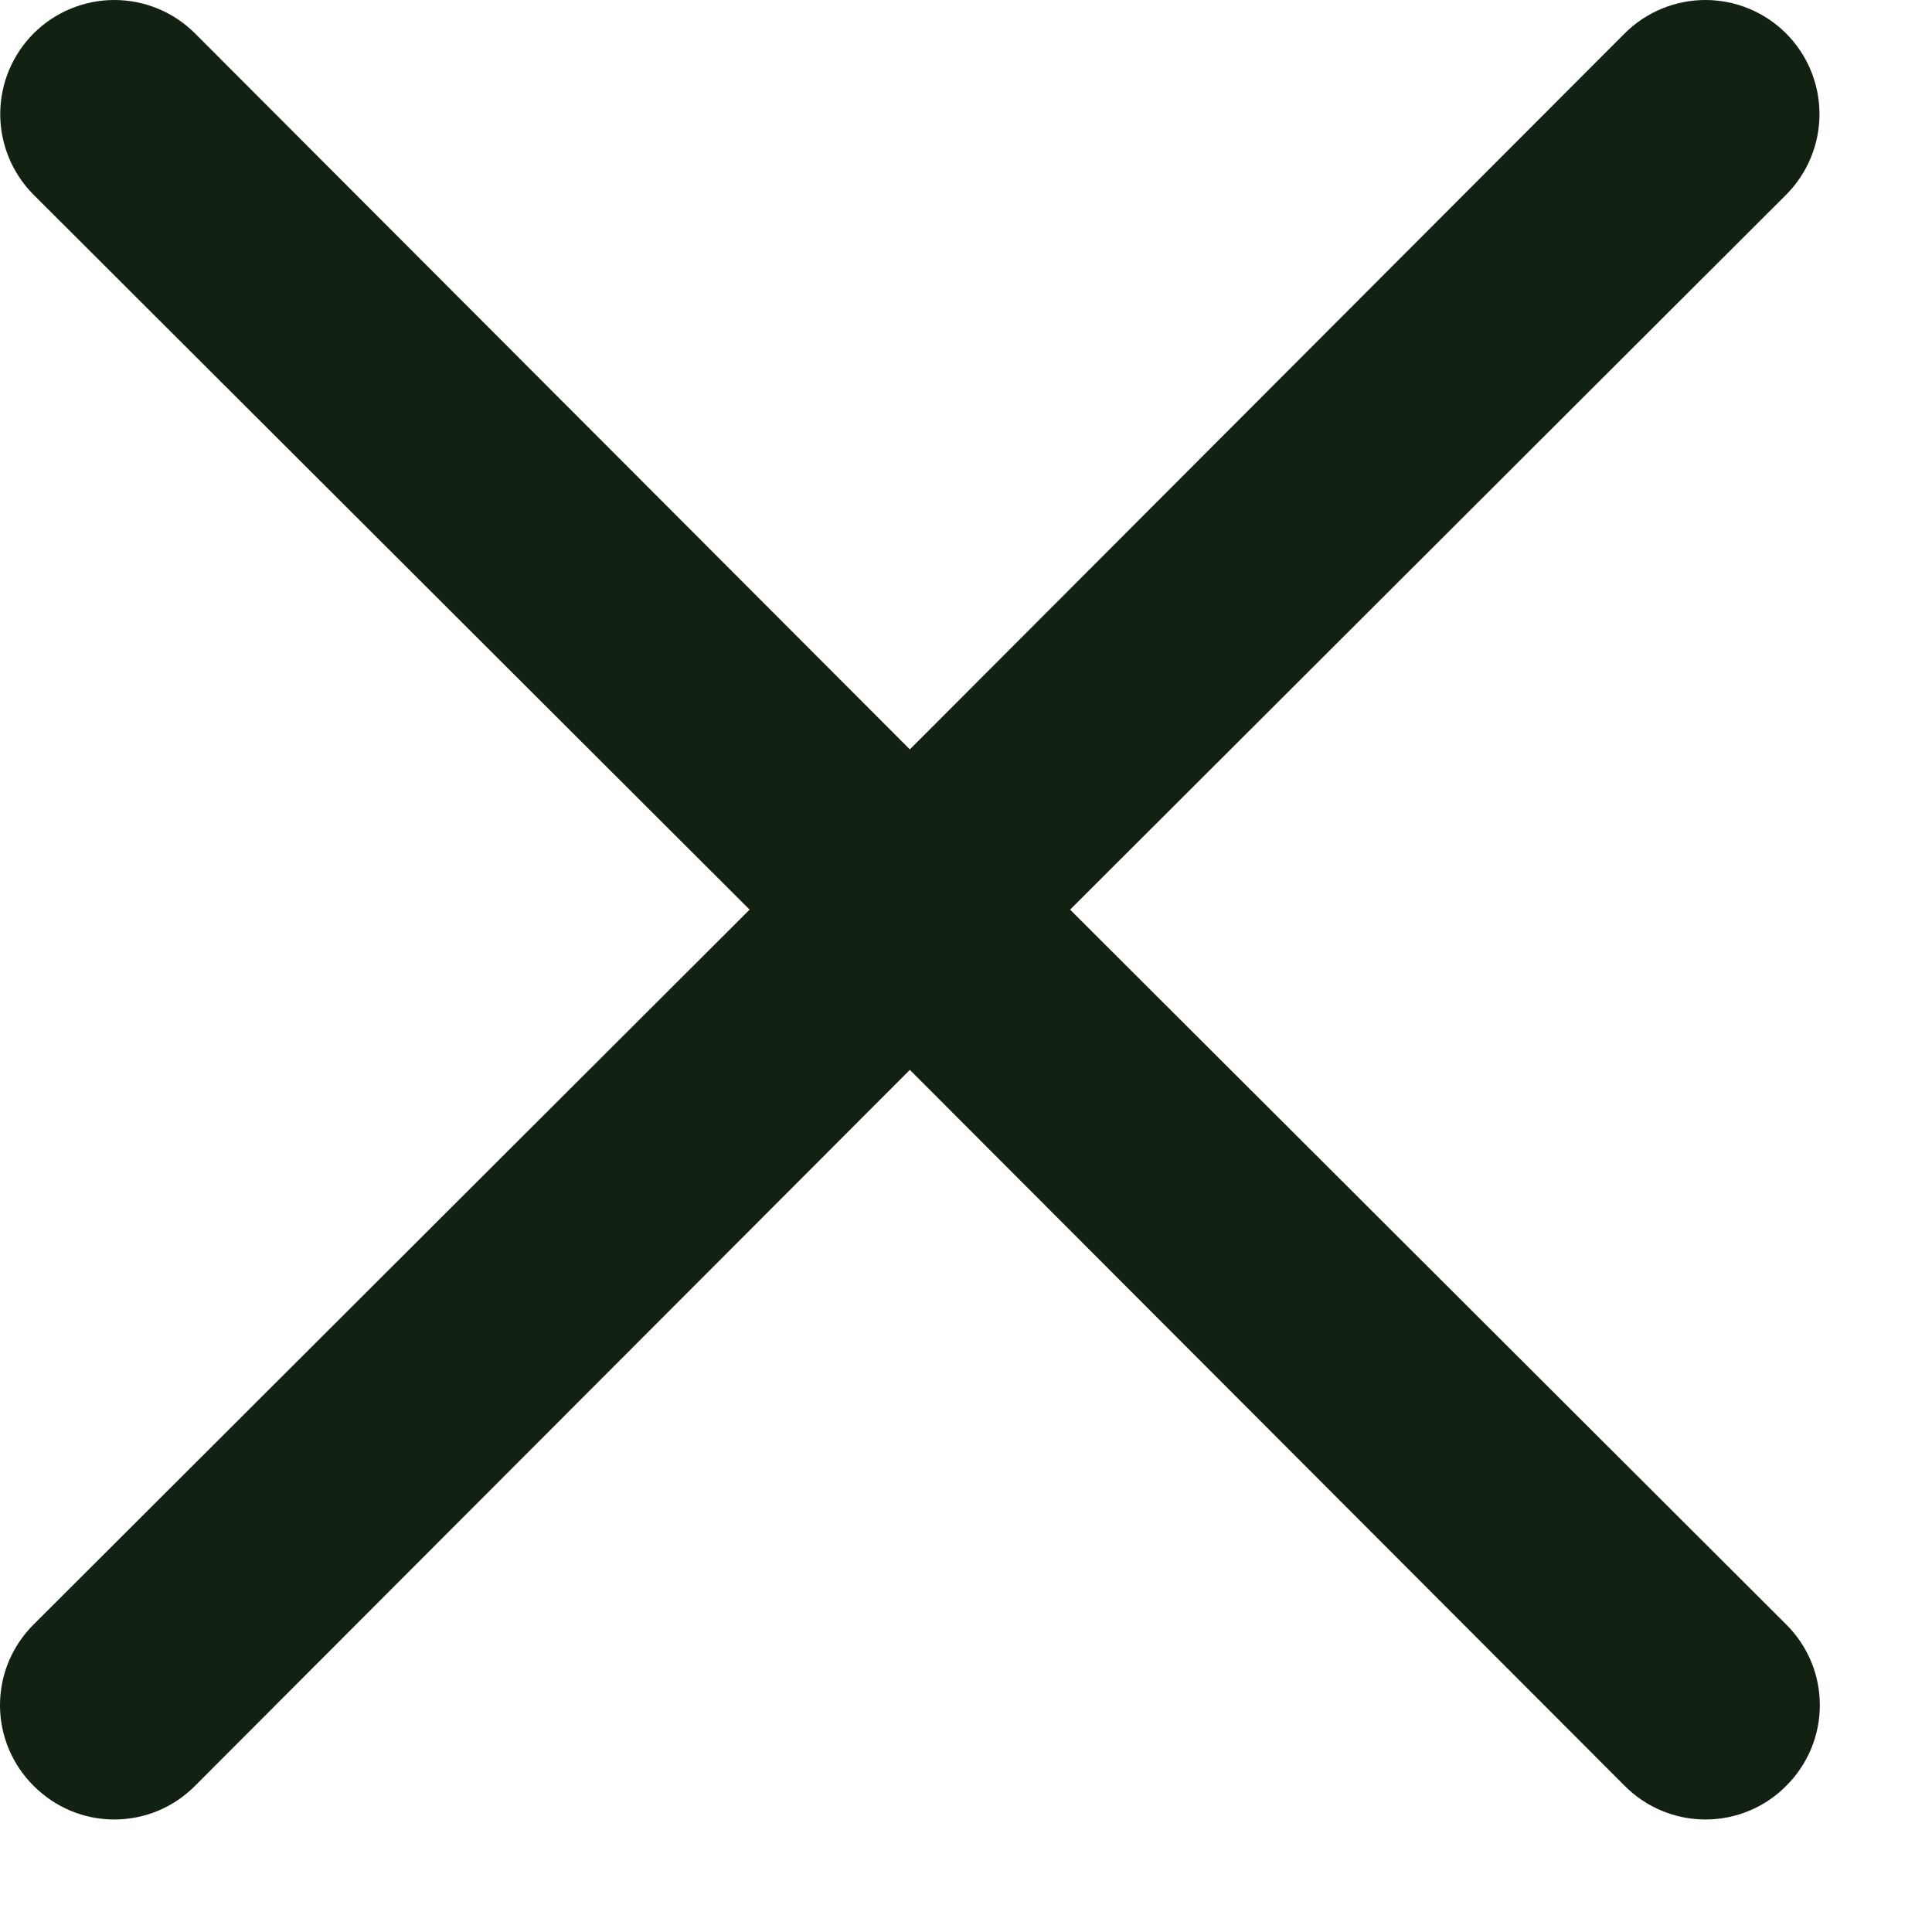
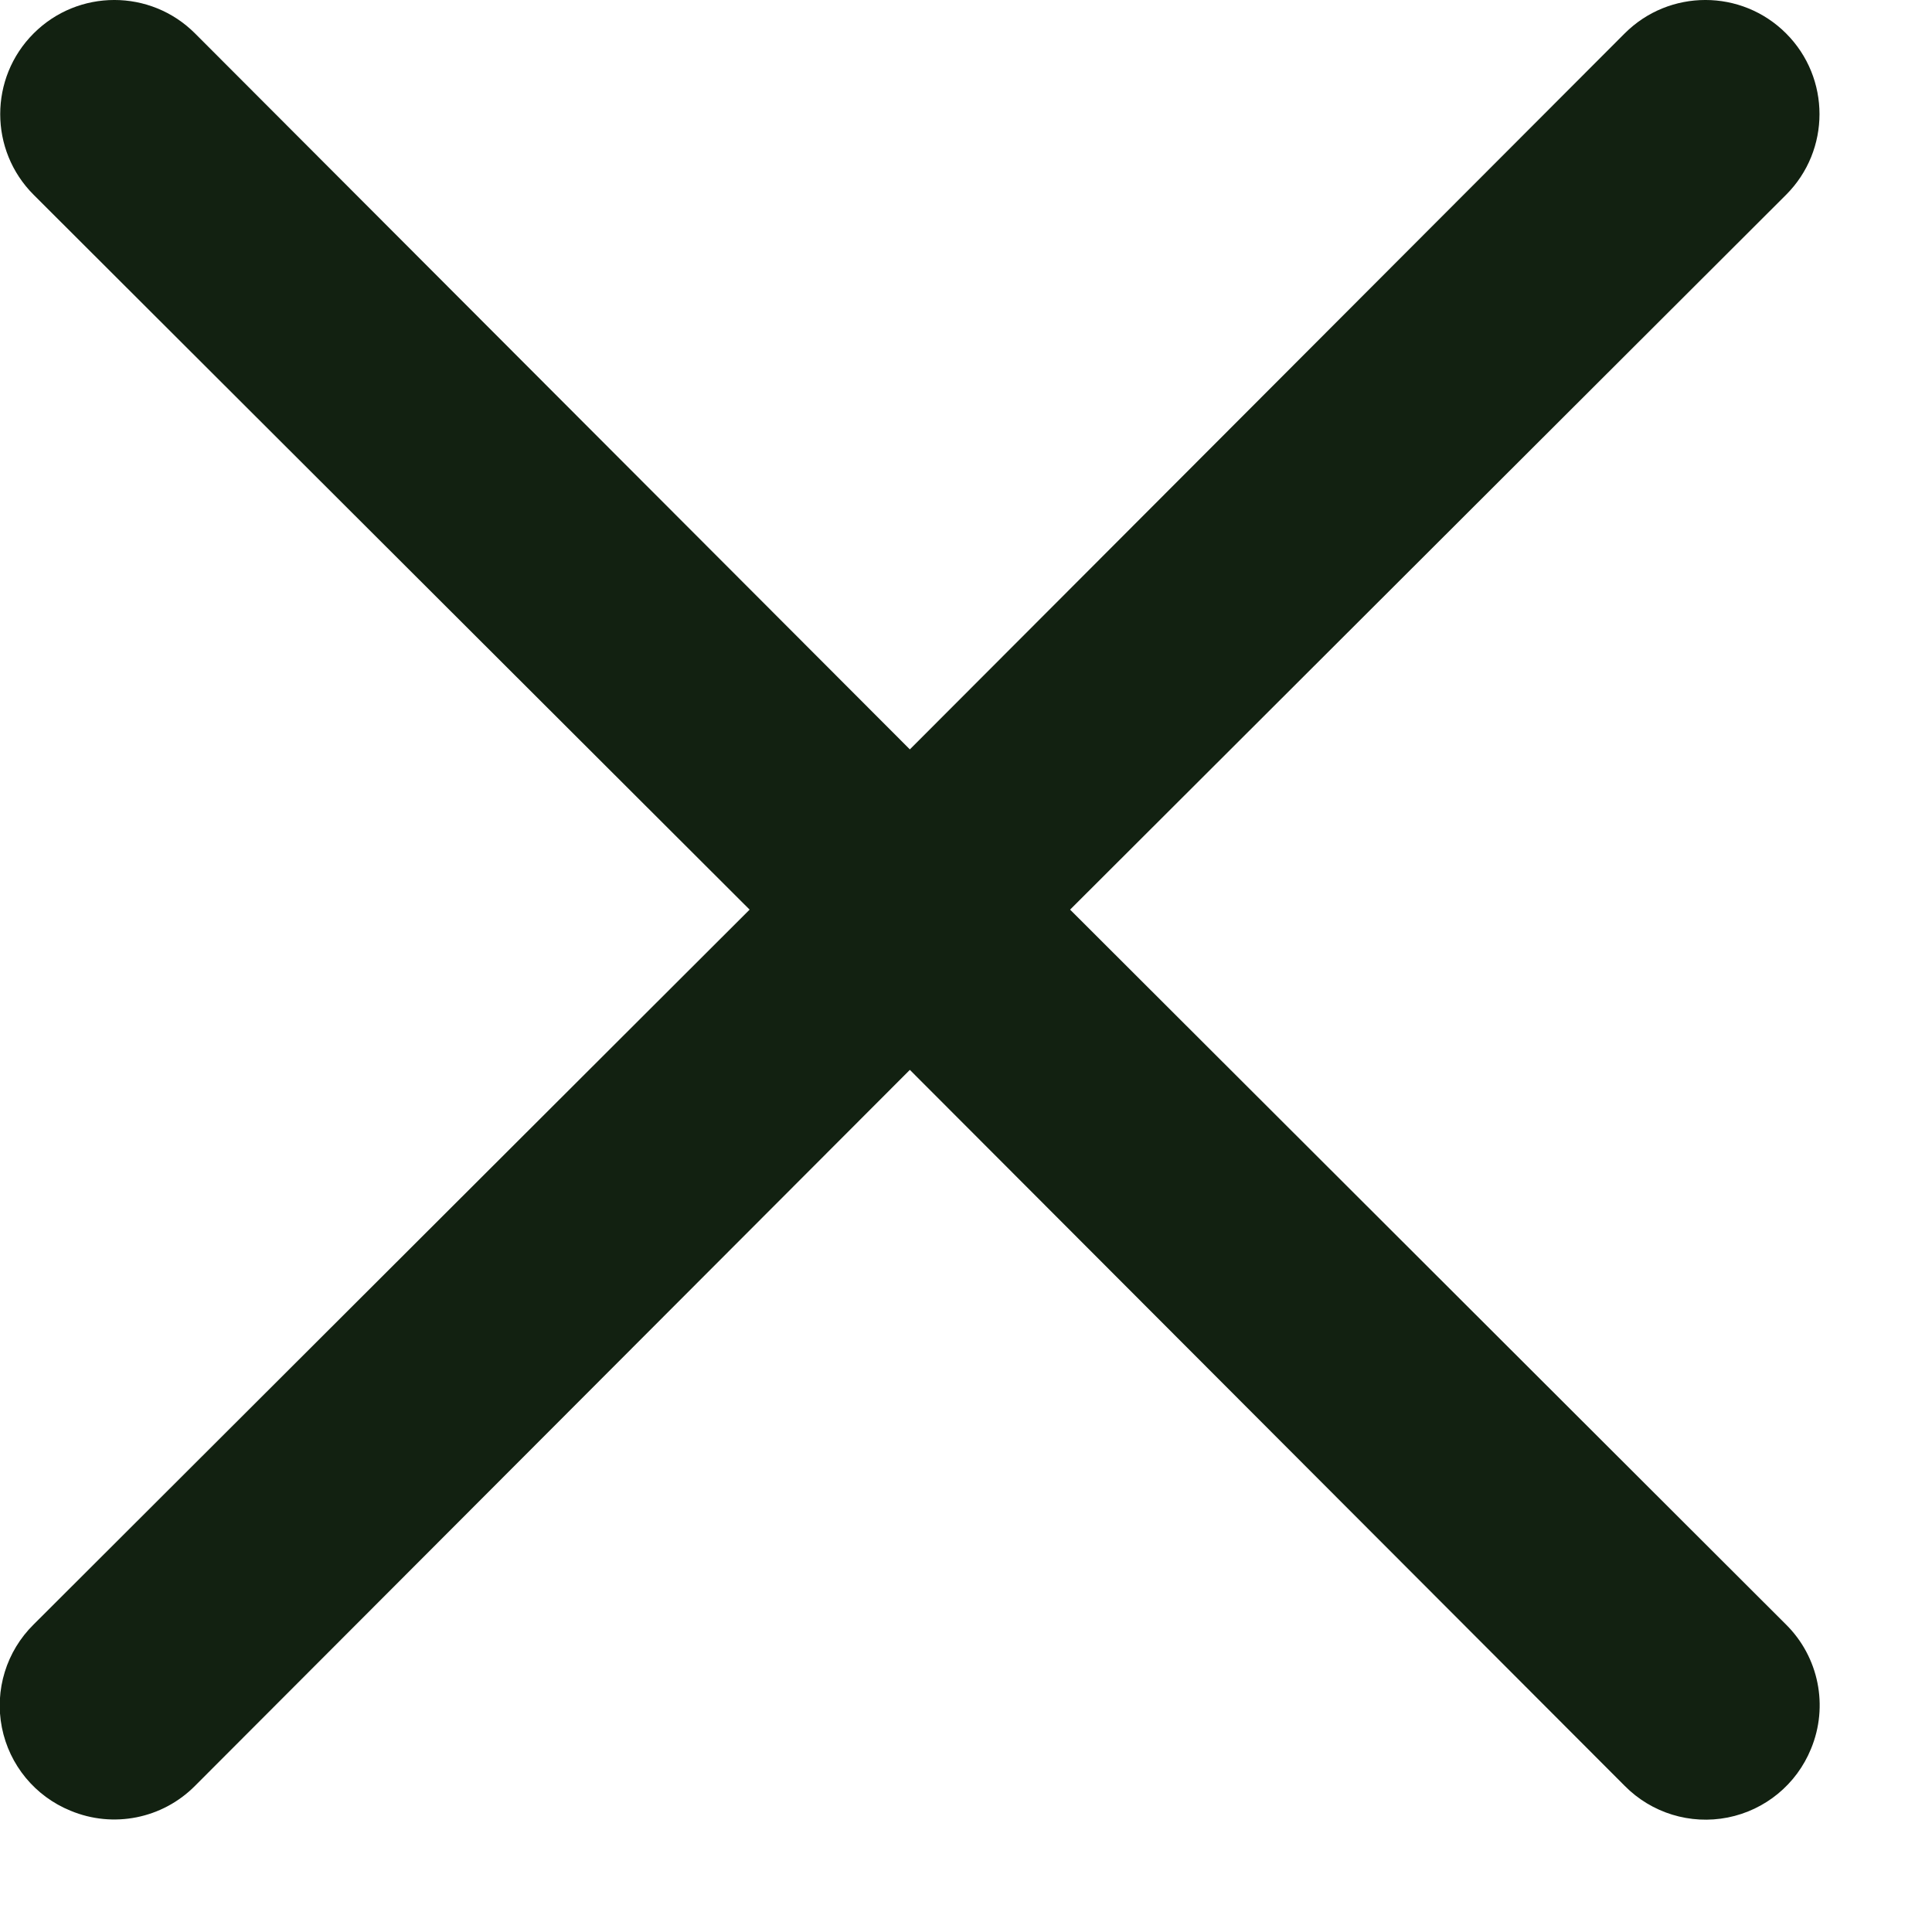
- <svg xmlns="http://www.w3.org/2000/svg" height="17" viewBox="0 0 17 17" width="17">
-   <path d="m9.416 8.004 6.3-6.29c.188-.188.294-.444.294-.71s-.106-.522-.294-.71c-.188-.188-.444-.294-.71-.294s-.522.106-.71.294l-6.29 6.3-6.29-6.3c-.188-.188-.444-.294-.71-.294s-.522.106-.71.294c-.188.188-.294.444-.294.71s.106.522.294.71l6.3 6.29-6.3 6.29c-.094.093-.168.204-.219.325-.051.122-.077.253-.077.385s.026.263.077.385c.051.122.125.232.219.325.093.094.204.168.325.219s.253.077.385.077.263-.026.385-.077.232-.125.325-.219l6.29-6.3 6.29 6.3c.093.094.204.168.326.219.122.051.253.077.385.077.132 0 .263-.026.385-.077.122-.051.233-.125.325-.219.094-.093.168-.204.219-.325.051-.122.077-.253.077-.385s-.026-.263-.077-.385c-.051-.122-.125-.232-.219-.325z" fill="#122111" />
+ <svg xmlns="http://www.w3.org/2000/svg" height="17" width="17">
+   <path d="M9.416 8.004l6.3-6.29a1.004 1.004 0 1 0-1.42-1.42l-6.29 6.3-6.29-6.3a1.004 1.004 0 0 0-1.42 1.42l6.3 6.29-6.3 6.29a1 1 0 0 0 .325 1.639 1 1 0 0 0 1.095-.219l6.29-6.3 6.29 6.3a1.001 1.001 0 0 0 1.639-.325 1 1 0 0 0-.22-1.095z" fill="#122111" />
</svg>
